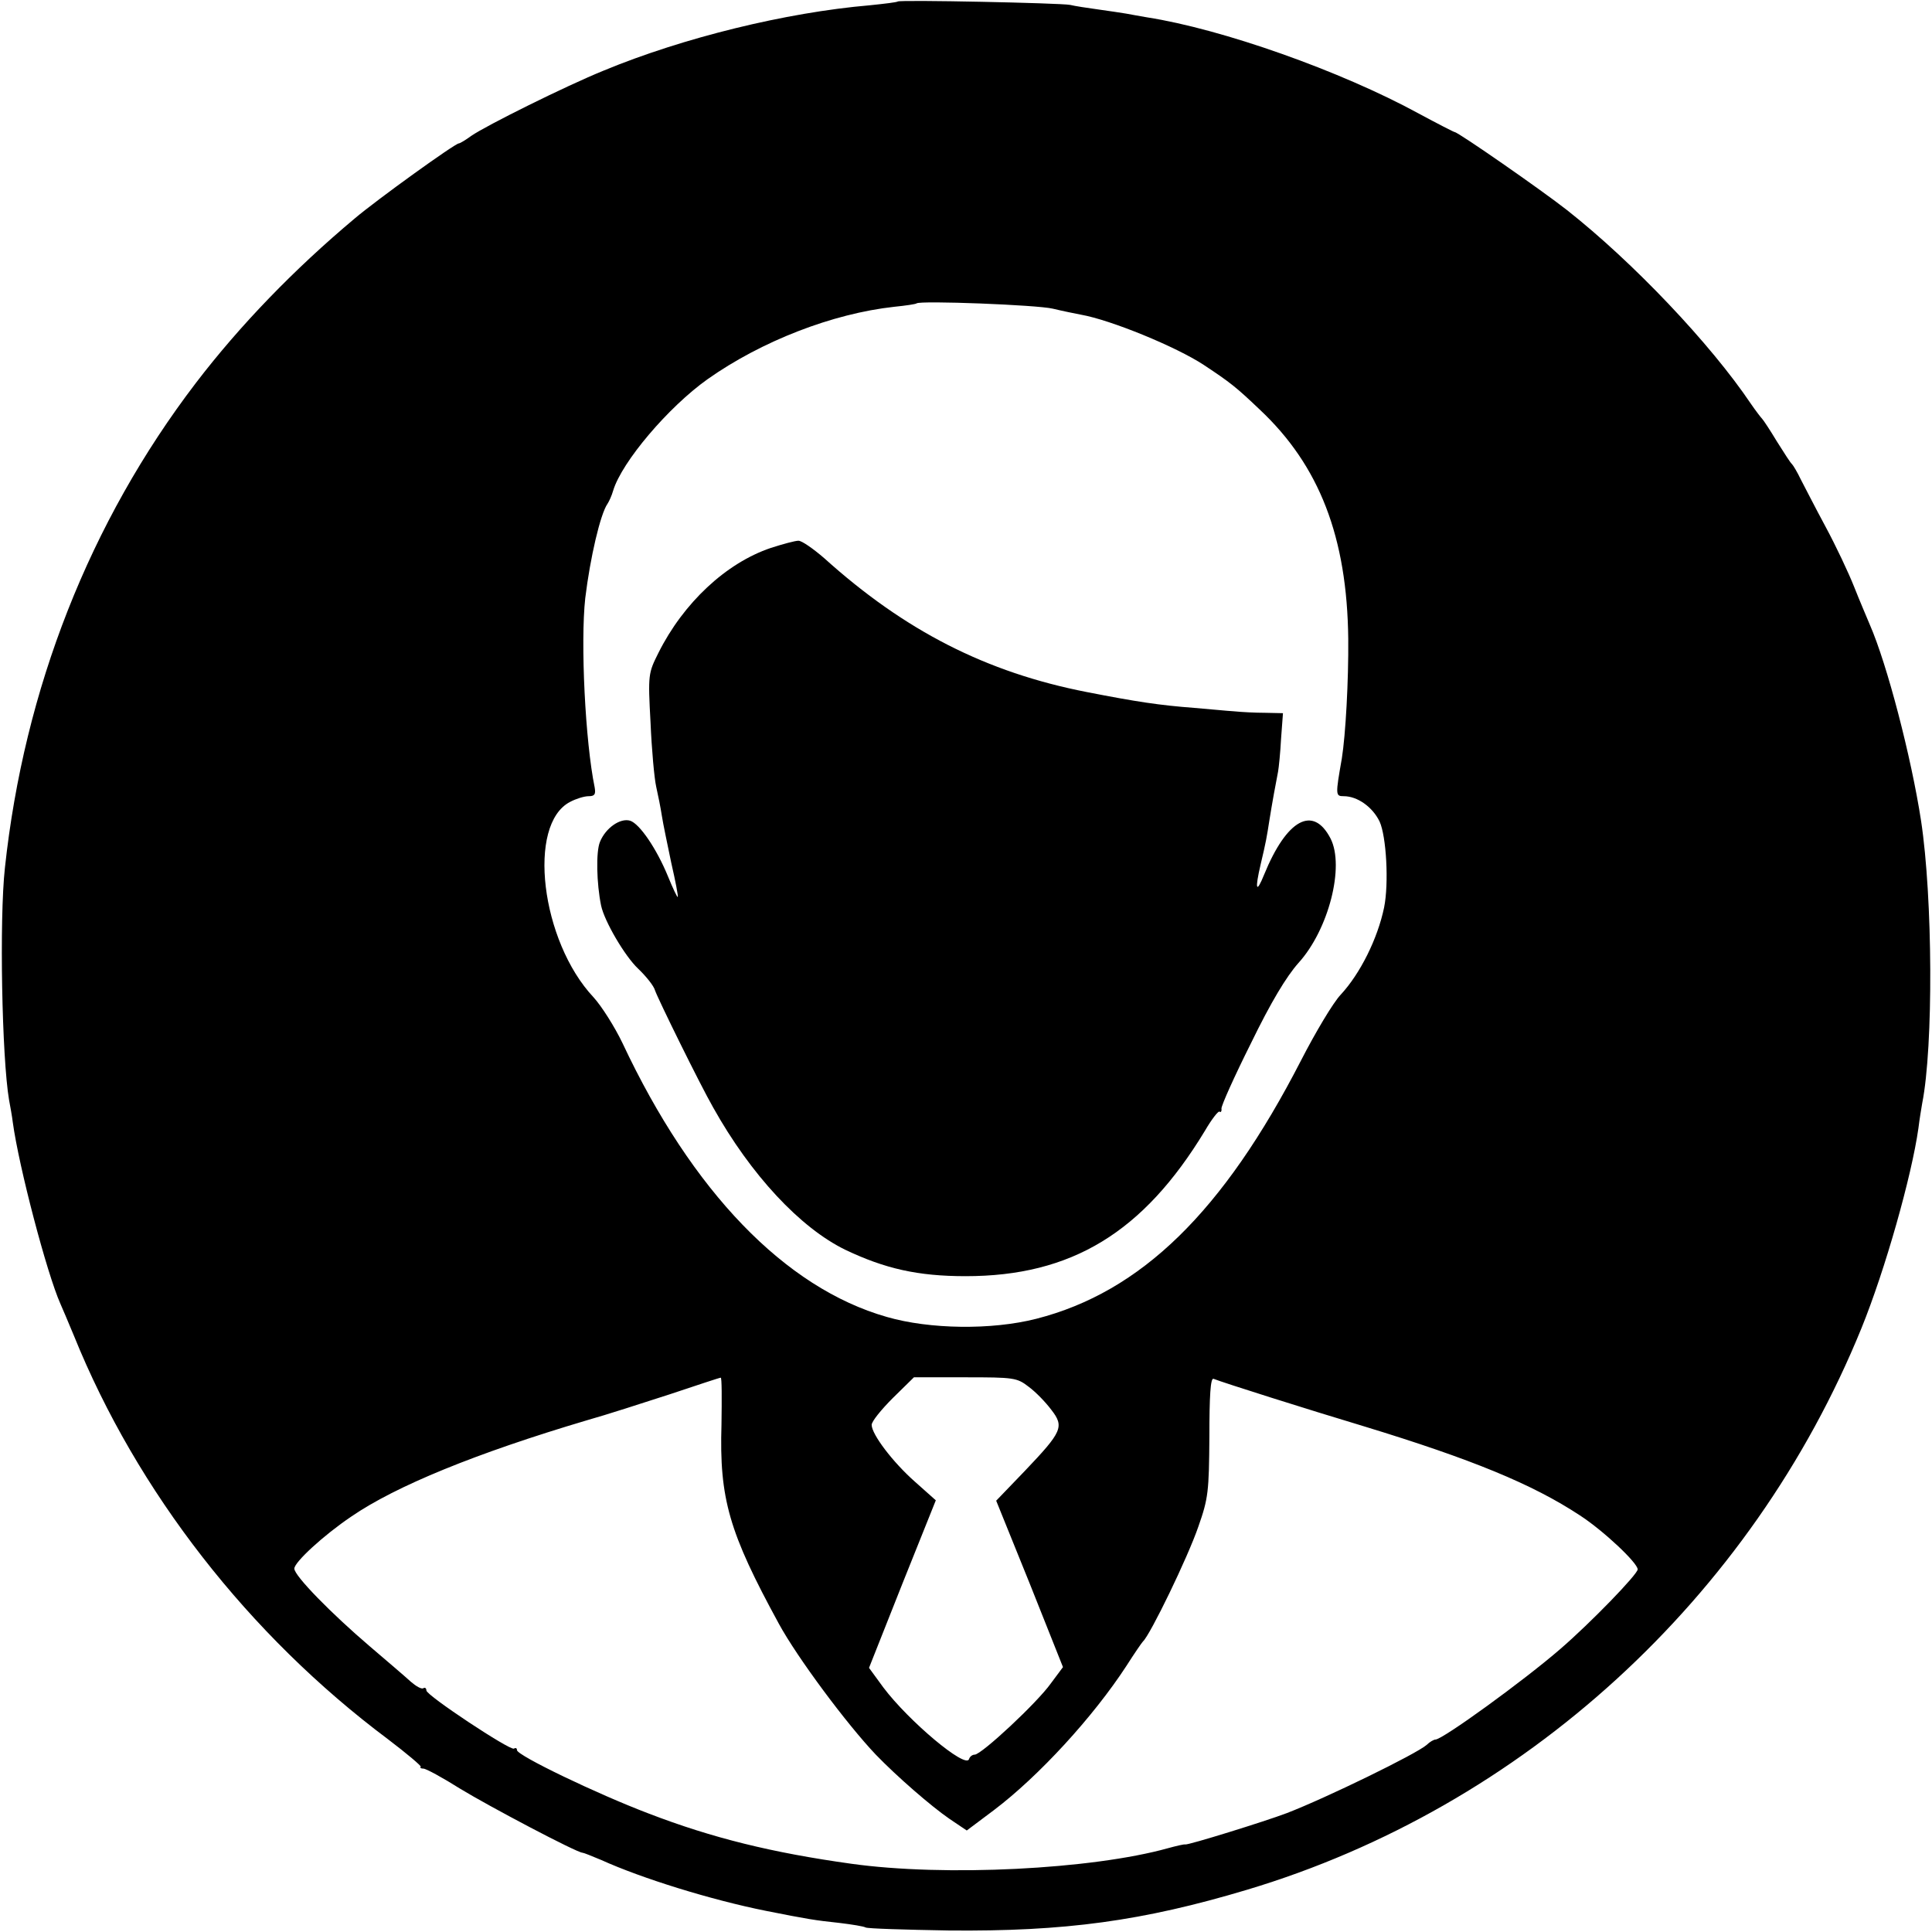
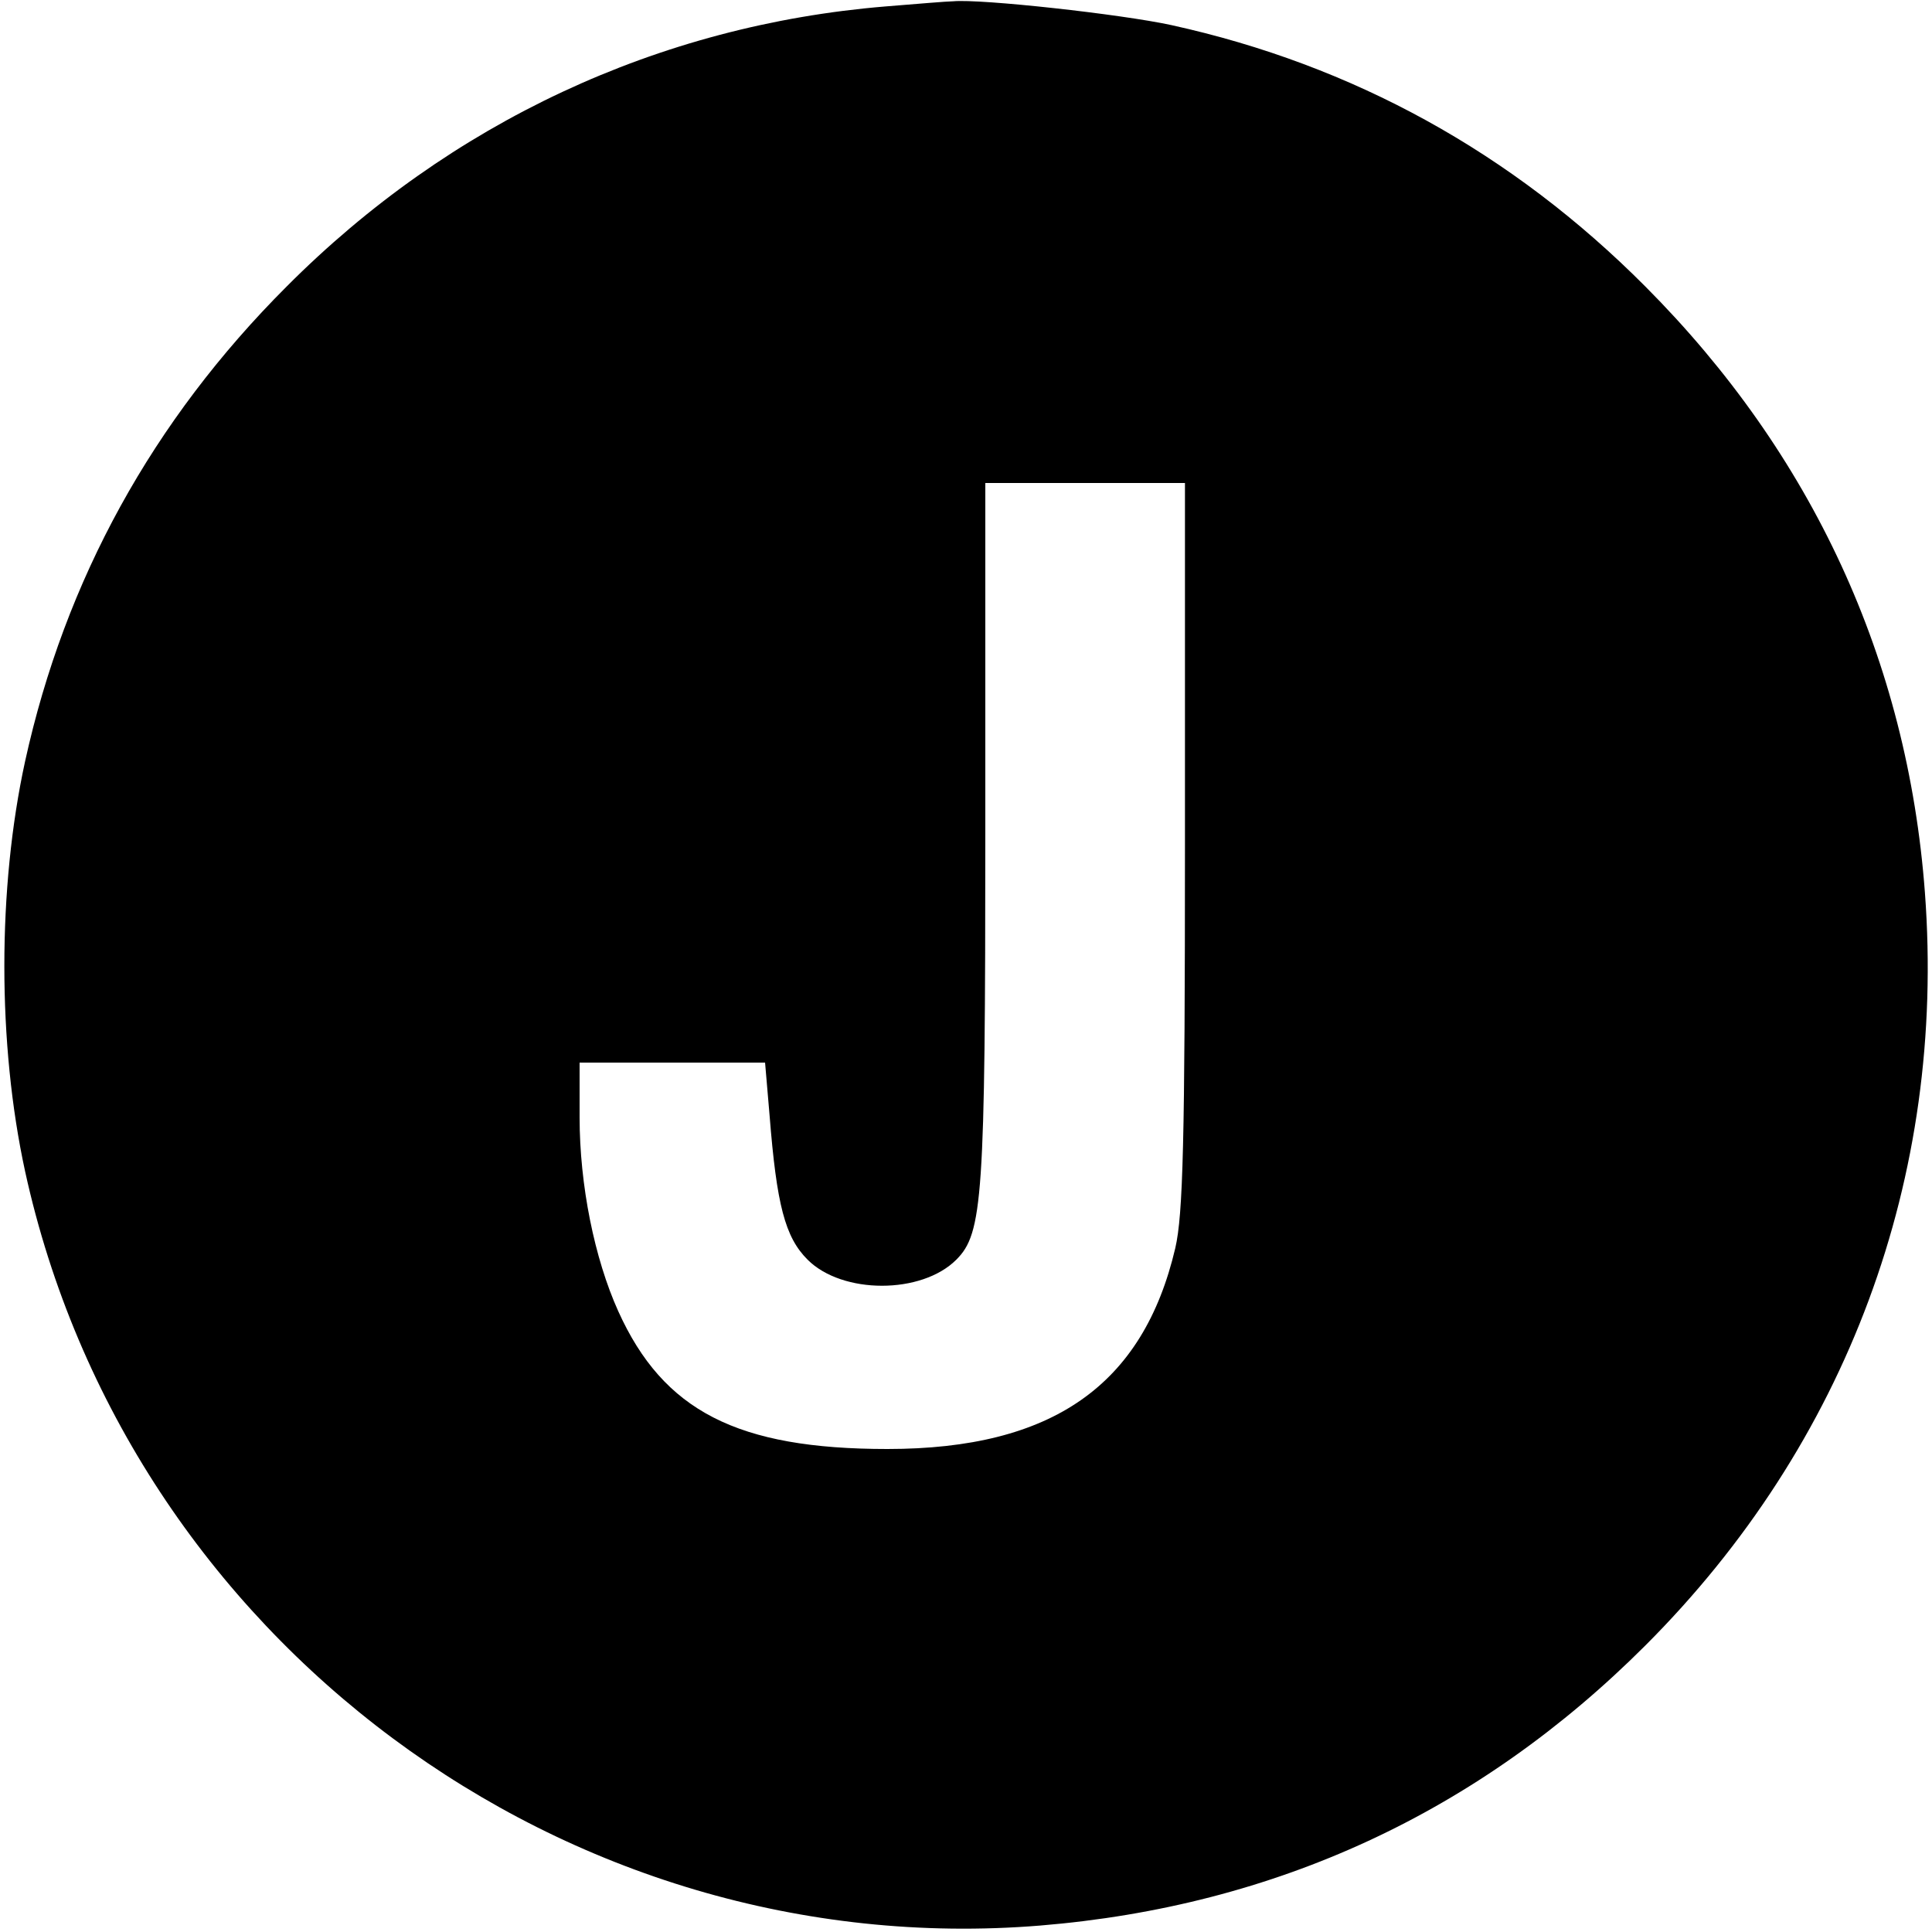
- <svg xmlns="http://www.w3.org/2000/svg" version="1.0" width="512pt" height="512pt" viewBox="0 0 512 512" preserveAspectRatio="xMidYMid meet">
-   <g transform="translate(0,512) scale(0.1,-0.1)" fill="#000000" stroke="none">
-     <path d="M2379 5116 c-2 -2 -35 -6 -74 -10 -222 -19 -495 -86 -705 -173 -101 -41 -312 -146 -351 -173 -15 -11 -30 -20 -33 -20 -10 0 -217 -149 -276 -199 -161 -135 -304 -283 -421 -436 -281 -368 -455 -810 -506 -1285 -15 -136 -8 -503 11 -615 3 -16 8 -43 10 -60 16 -117 90 -399 126 -480 5 -11 21 -49 36 -85 167 -413 463 -793 832 -1069 50 -38 89 -71 87 -73 -3 -3 1 -5 7 -5 7 0 51 -24 97 -53 77 -47 310 -170 325 -170 3 0 25 -9 49 -19 108 -49 292 -106 437 -135 111 -22 129 -25 195 -32 33 -4 64 -9 69 -12 5 -3 104 -6 220 -8 308 -3 514 25 791 108 731 219 1337 773 1628 1488 63 155 133 403 151 530 3 25 8 54 10 66 30 151 28 545 -3 749 -26 169 -90 415 -136 520 -7 17 -26 61 -41 99 -15 38 -49 110 -76 160 -27 50 -56 107 -66 126 -9 19 -20 37 -23 40 -4 3 -21 30 -40 60 -18 30 -36 57 -39 60 -3 3 -17 21 -30 40 -107 159 -312 375 -487 513 -66 52 -289 207 -298 207 -2 0 -45 22 -95 49 -207 113 -521 224 -720 255 -19 3 -44 8 -56 10 -12 2 -45 7 -74 11 -29 4 -62 9 -74 12 -24 5 -452 14 -457 9z m411 -814 c25 -6 59 -13 75 -16 79 -14 252 -85 325 -133 71 -47 86 -59 148 -118 159 -149 232 -339 235 -608 1 -111 -7 -254 -17 -317 -17 -97 -17 -100 5 -100 36 0 76 -28 95 -67 18 -39 25 -164 12 -228 -17 -82 -63 -175 -115 -231 -20 -21 -67 -100 -105 -174 -206 -401 -424 -614 -702 -685 -118 -30 -282 -28 -396 5 -270 77 -516 333 -700 725 -21 44 -56 99 -77 122 -140 149 -177 459 -62 518 15 8 37 15 49 15 16 0 19 5 16 23 -25 121 -38 384 -25 502 13 107 40 223 59 250 4 6 11 21 15 35 23 76 146 221 250 295 143 101 331 174 495 192 30 3 57 7 59 9 9 8 320 -4 361 -14z m-878 -2957 c-6 -197 20 -286 152 -528 49 -90 180 -266 257 -347 57 -59 147 -137 195 -170 l46 -31 72 54 c119 90 263 247 351 382 21 33 41 62 44 65 19 17 119 223 147 305 26 74 28 92 29 238 0 109 3 156 11 153 28 -11 246 -80 399 -126 285 -87 446 -153 572 -236 63 -41 153 -126 153 -143 0 -13 -125 -142 -205 -211 -97 -84 -312 -240 -331 -240 -4 0 -15 -6 -23 -14 -27 -24 -267 -141 -371 -181 -58 -22 -261 -85 -269 -83 -3 1 -24 -4 -46 -10 -201 -56 -591 -76 -840 -41 -208 29 -367 68 -536 133 -137 52 -349 154 -349 168 0 5 -3 7 -8 4 -10 -6 -232 141 -232 154 0 6 -4 9 -8 6 -5 -3 -19 5 -33 17 -13 12 -62 54 -109 94 -102 87 -200 187 -200 206 0 17 77 88 151 138 118 81 331 168 624 255 50 14 149 46 220 69 72 24 132 44 135 44 3 1 3 -55 2 -124z m814 100 c19 -14 45 -41 60 -61 35 -45 29 -58 -70 -162 l-76 -79 89 -220 88 -221 -32 -43 c-36 -51 -184 -189 -202 -189 -6 0 -13 -5 -15 -12 -9 -26 -160 101 -227 190 l-38 52 88 222 89 222 -55 49 c-59 52 -115 126 -115 151 0 9 25 40 56 71 l56 55 136 0 c129 0 137 -1 168 -25z" />
-     <path d="M2043 3668 c-119 -40 -232 -146 -298 -278 -27 -54 -28 -57 -21 -185 3 -71 10 -148 15 -170 5 -22 12 -57 15 -77 3 -20 15 -77 25 -125 11 -48 19 -89 17 -90 -1 -2 -13 23 -26 55 -30 73 -75 139 -100 147 -26 8 -65 -19 -80 -56 -11 -26 -9 -111 3 -169 9 -42 63 -134 98 -167 21 -20 42 -46 45 -58 8 -23 119 -249 154 -310 100 -179 231 -319 350 -377 105 -50 192 -70 319 -70 281 0 471 116 634 385 18 31 36 54 39 51 3 -3 6 1 5 8 -1 7 34 85 78 173 53 109 94 177 126 213 80 88 123 256 85 330 -46 89 -116 51 -176 -96 -21 -52 -25 -40 -9 28 14 59 16 71 23 116 7 44 17 99 23 129 2 11 6 50 8 88 l5 67 -47 1 c-27 0 -64 2 -83 4 -19 1 -67 6 -105 9 -92 7 -152 16 -285 42 -266 52 -482 162 -696 355 -29 25 -59 46 -68 46 -9 0 -42 -9 -73 -19z" />
+ <svg xmlns="http://www.w3.org/2000/svg" version="1.0" width="300pt" height="300pt" viewBox="0 0 300 300" preserveAspectRatio="xMidYMid meet">
+   <g transform="translate(0,300) scale(0.1,-0.1)" fill="#000000" stroke="none">
+     <path d="M1375 2990 c-352 -29 -676 -180 -930 -435 -208 -208 -344 -455 -406 -737 -43 -197 -43 -439 0 -637 159 -726 838 -1231 1576 -1171 366 30 681 176 940 435 313 313 467 727 434 1169 -27 361 -175 681 -434 941 -207 208 -454 344 -736 406 -78 17 -296 41 -339 37 -8 0 -56 -4 -105 -8z m465 -1302 c0 -461 -3 -574 -15 -626 -50 -213 -191 -312 -447 -312 -233 0 -348 59 -418 214 -37 82 -60 196 -60 301 l0 85 144 0 144 0 7 -82 c11 -139 24 -189 59 -224 54 -54 177 -54 231 0 41 41 45 96 45 666 l0 540 155 0 155 0 0 -562z" />
  </g>
</svg>
